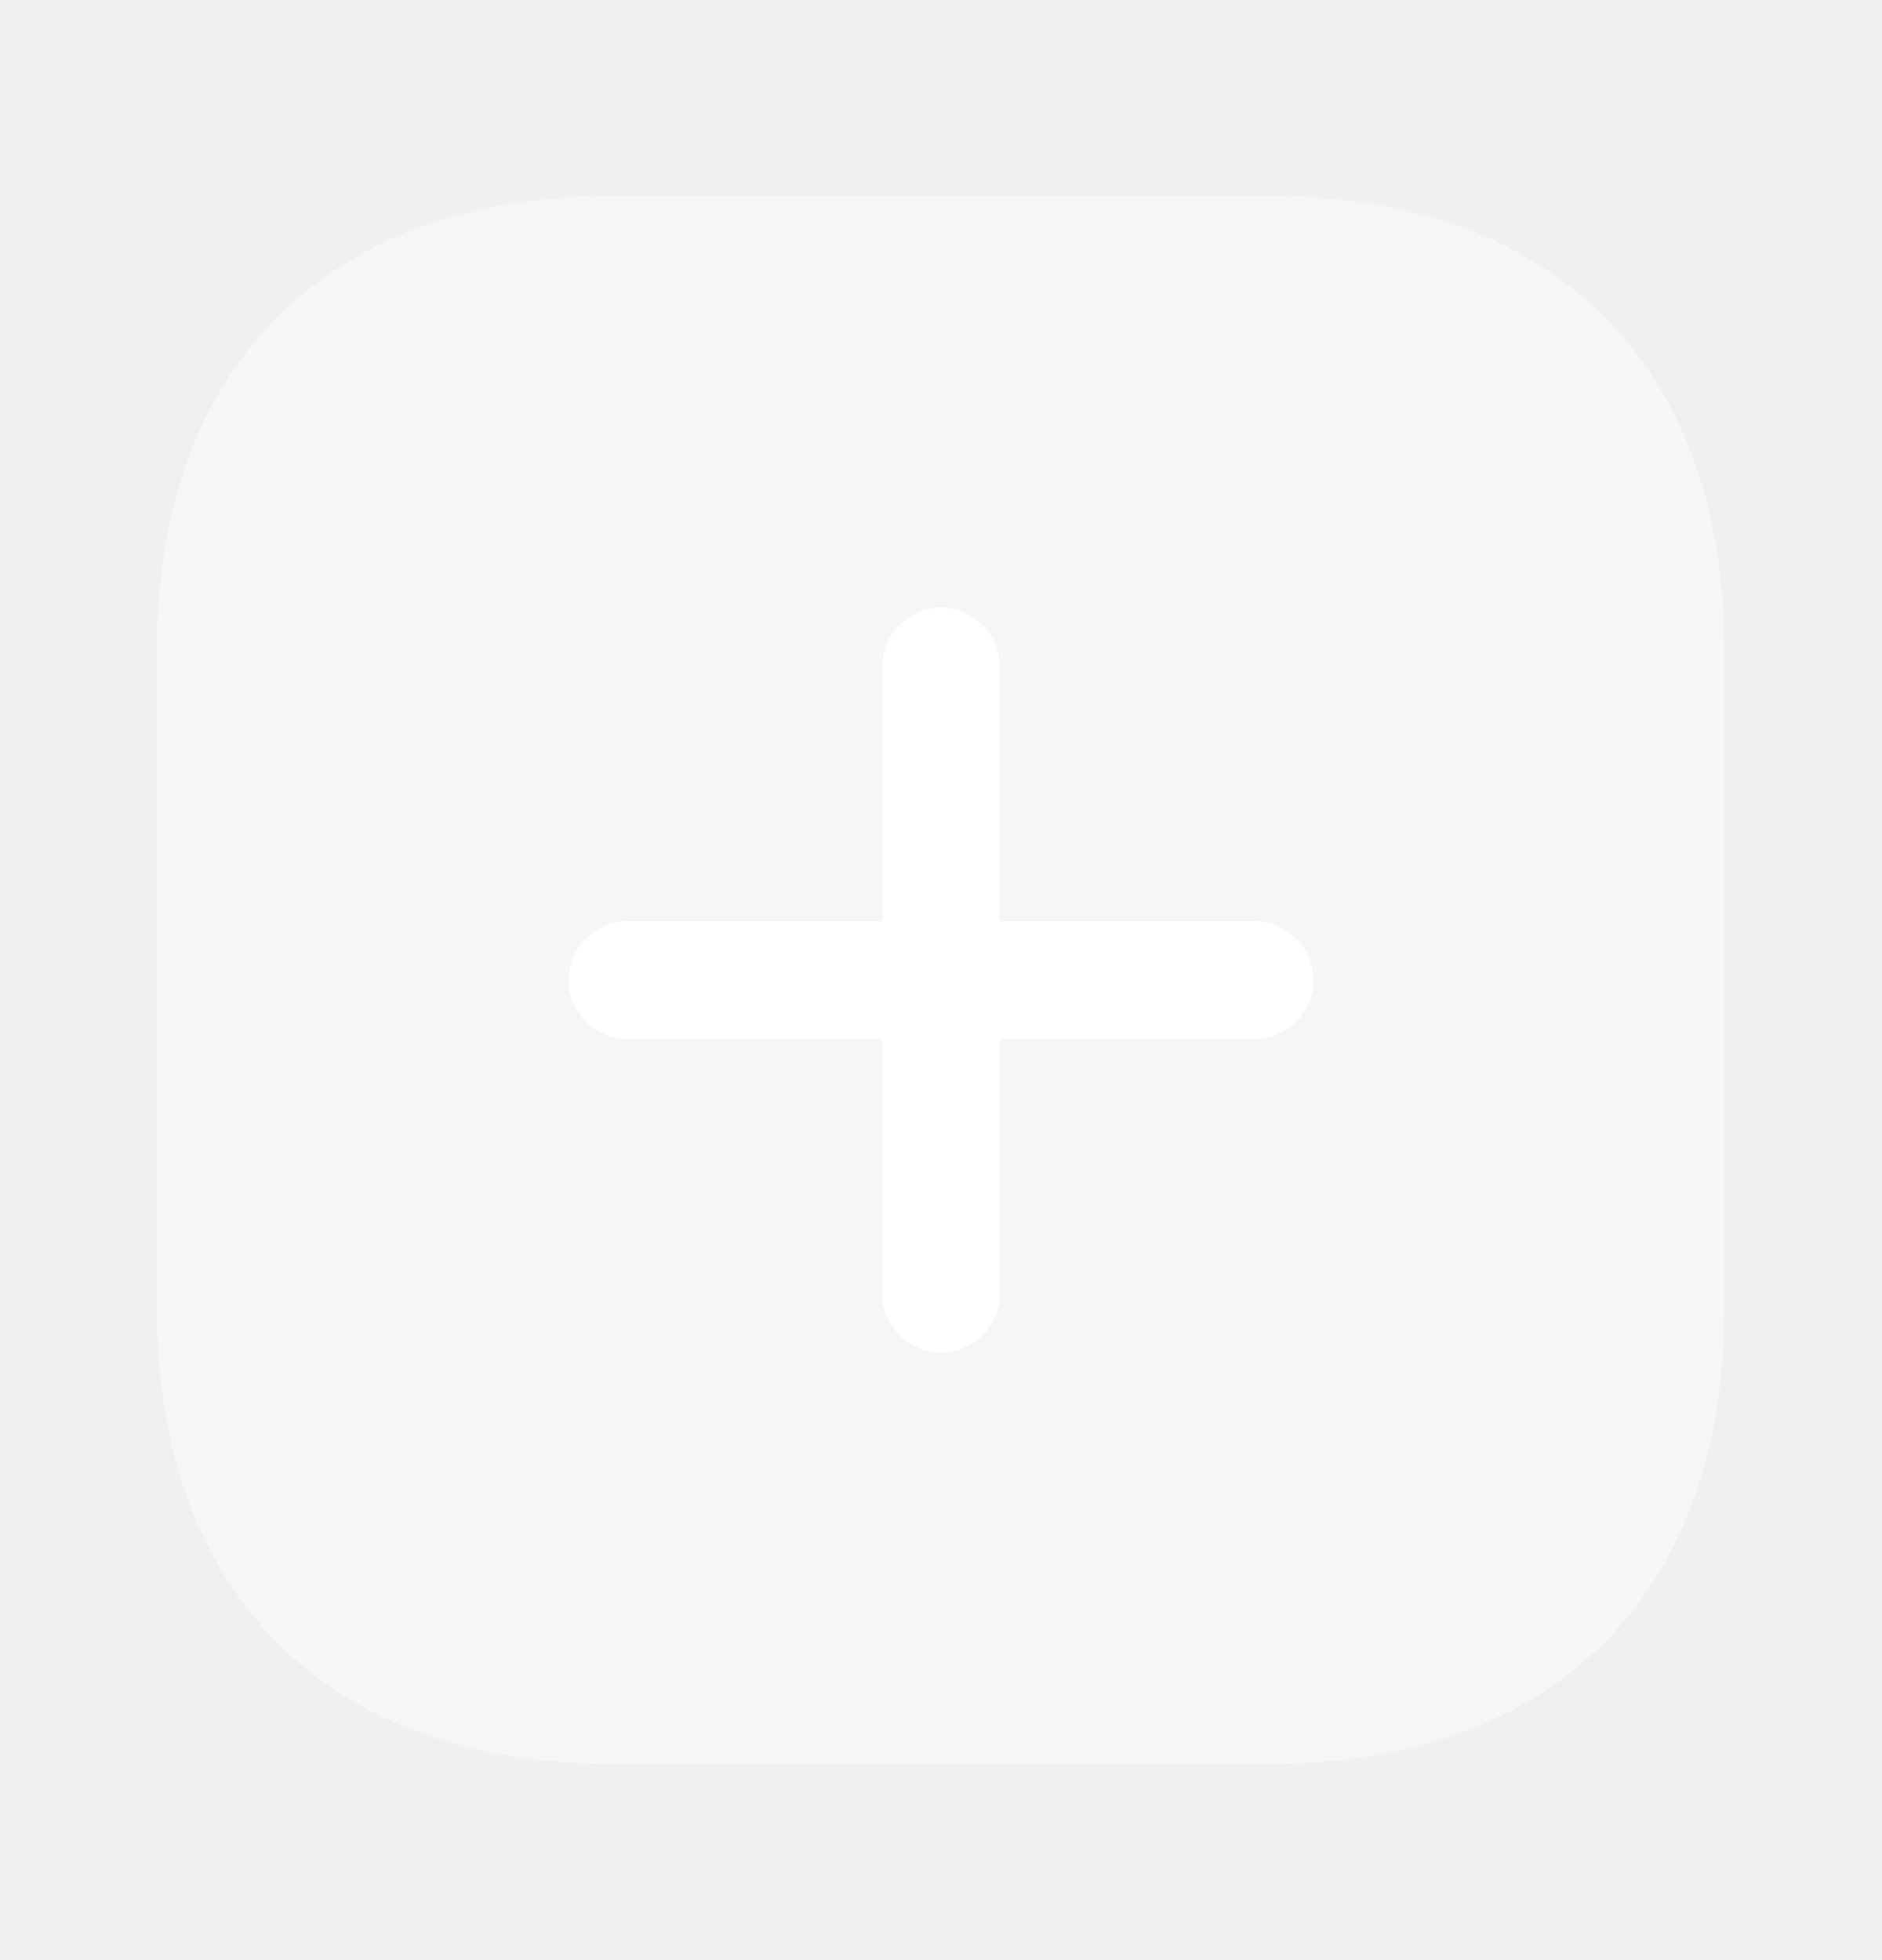
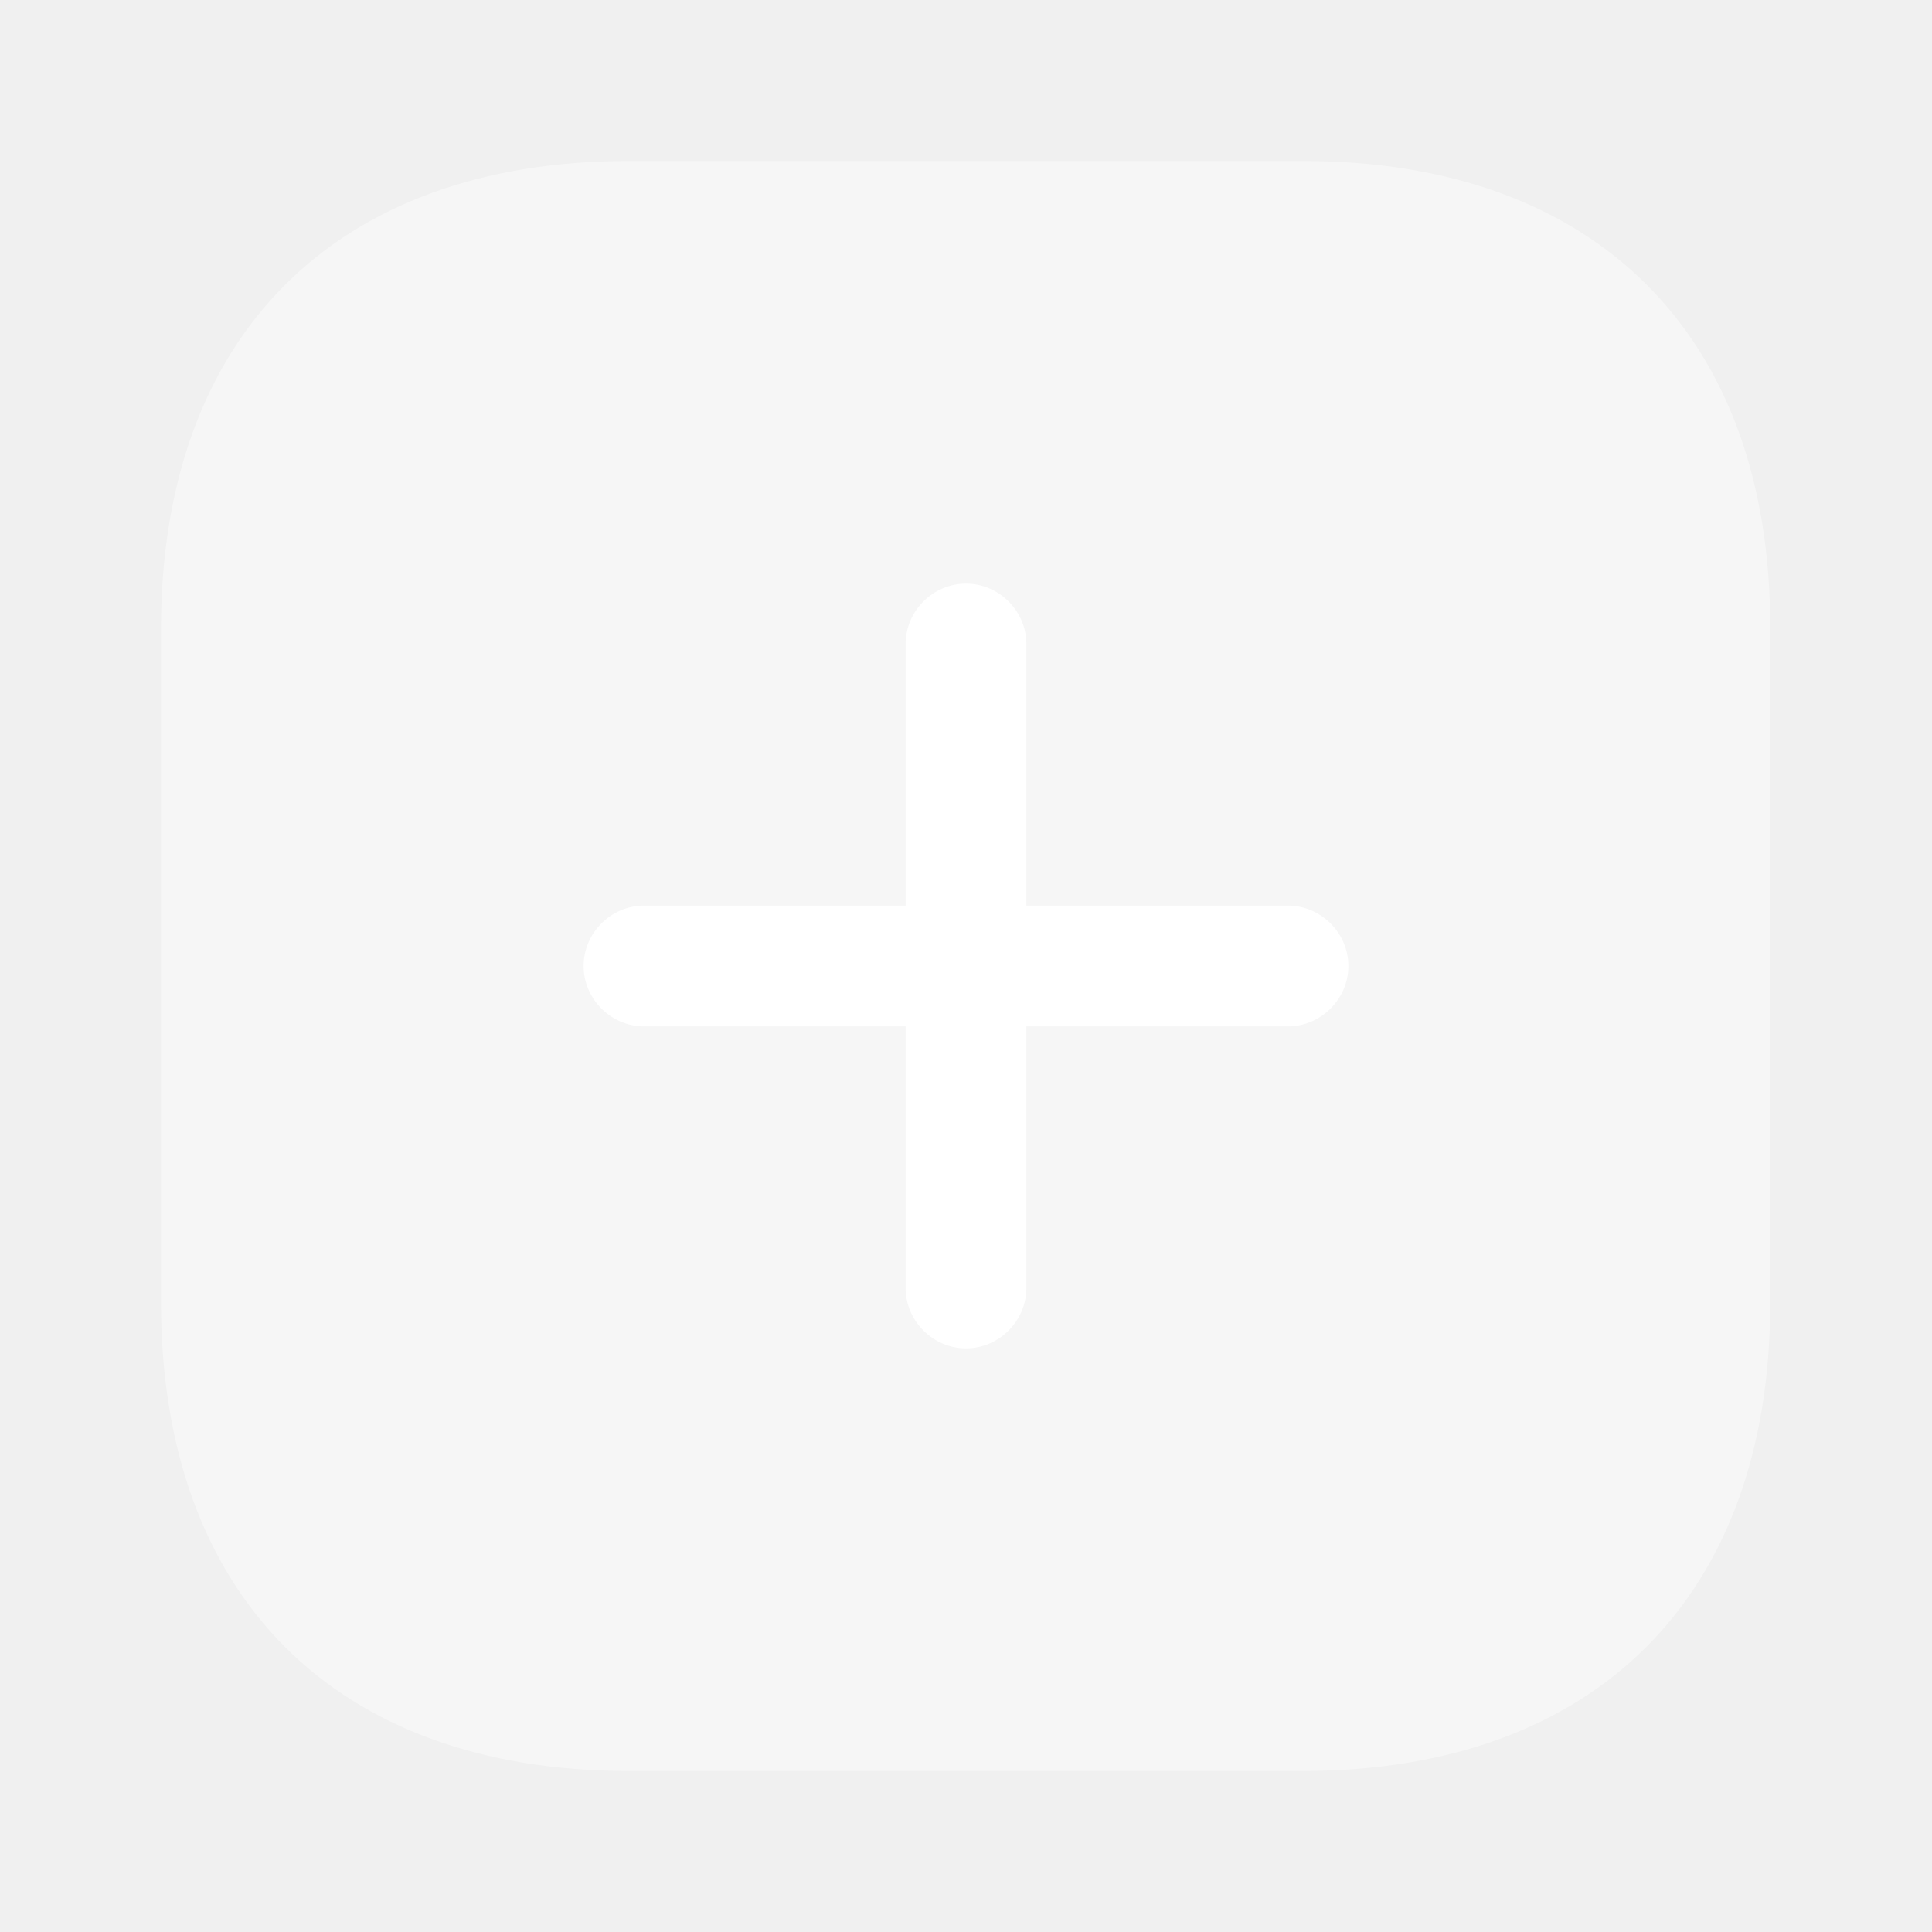
- <svg xmlns="http://www.w3.org/2000/svg" width="24" height="25" viewBox="0 0 24 25" fill="none">
-   <path opacity="0.4" d="M16.19 2.5H7.81C4.17 2.5 2 4.67 2 8.31V16.68C2 20.33 4.17 22.5 7.81 22.5H16.18C19.82 22.5 21.99 20.33 21.99 16.69V8.31C22 4.67 19.83 2.5 16.19 2.5Z" fill="white" />
-   <path d="M16 11.75H12.75V8.5C12.75 8.09 12.41 7.75 12 7.75C11.59 7.75 11.25 8.09 11.25 8.5V11.75H8C7.59 11.75 7.25 12.09 7.25 12.5C7.25 12.91 7.59 13.25 8 13.25H11.25V16.5C11.25 16.91 11.59 17.25 12 17.25C12.41 17.25 12.75 16.91 12.75 16.5V13.25H16C16.41 13.25 16.75 12.91 16.75 12.5C16.75 12.09 16.41 11.75 16 11.75Z" fill="white" />
+ <svg xmlns="http://www.w3.org/2000/svg" width="36" height="36" viewBox="0 0 36 36" fill="none">
+   <path opacity="0.4" d="M24.285 3H11.715C6.255 3 3 6.255 3 11.715V24.27C3 29.745 6.255 33 11.715 33H24.27C29.73 33 32.985 29.745 32.985 24.285V11.715C33 6.255 29.745 3 24.285 3Z" fill="white" />
+   <path d="M24 16.875H19.125V12C19.125 11.385 18.615 10.875 18 10.875C17.385 10.875 16.875 11.385 16.875 12V16.875H12C11.385 16.875 10.875 17.385 10.875 18C10.875 18.615 11.385 19.125 12 19.125H16.875V24C16.875 24.615 17.385 25.125 18 25.125C18.615 25.125 19.125 24.615 19.125 24V19.125H24C24.615 19.125 25.125 18.615 25.125 18C25.125 17.385 24.615 16.875 24 16.875Z" fill="white" />
</svg>
